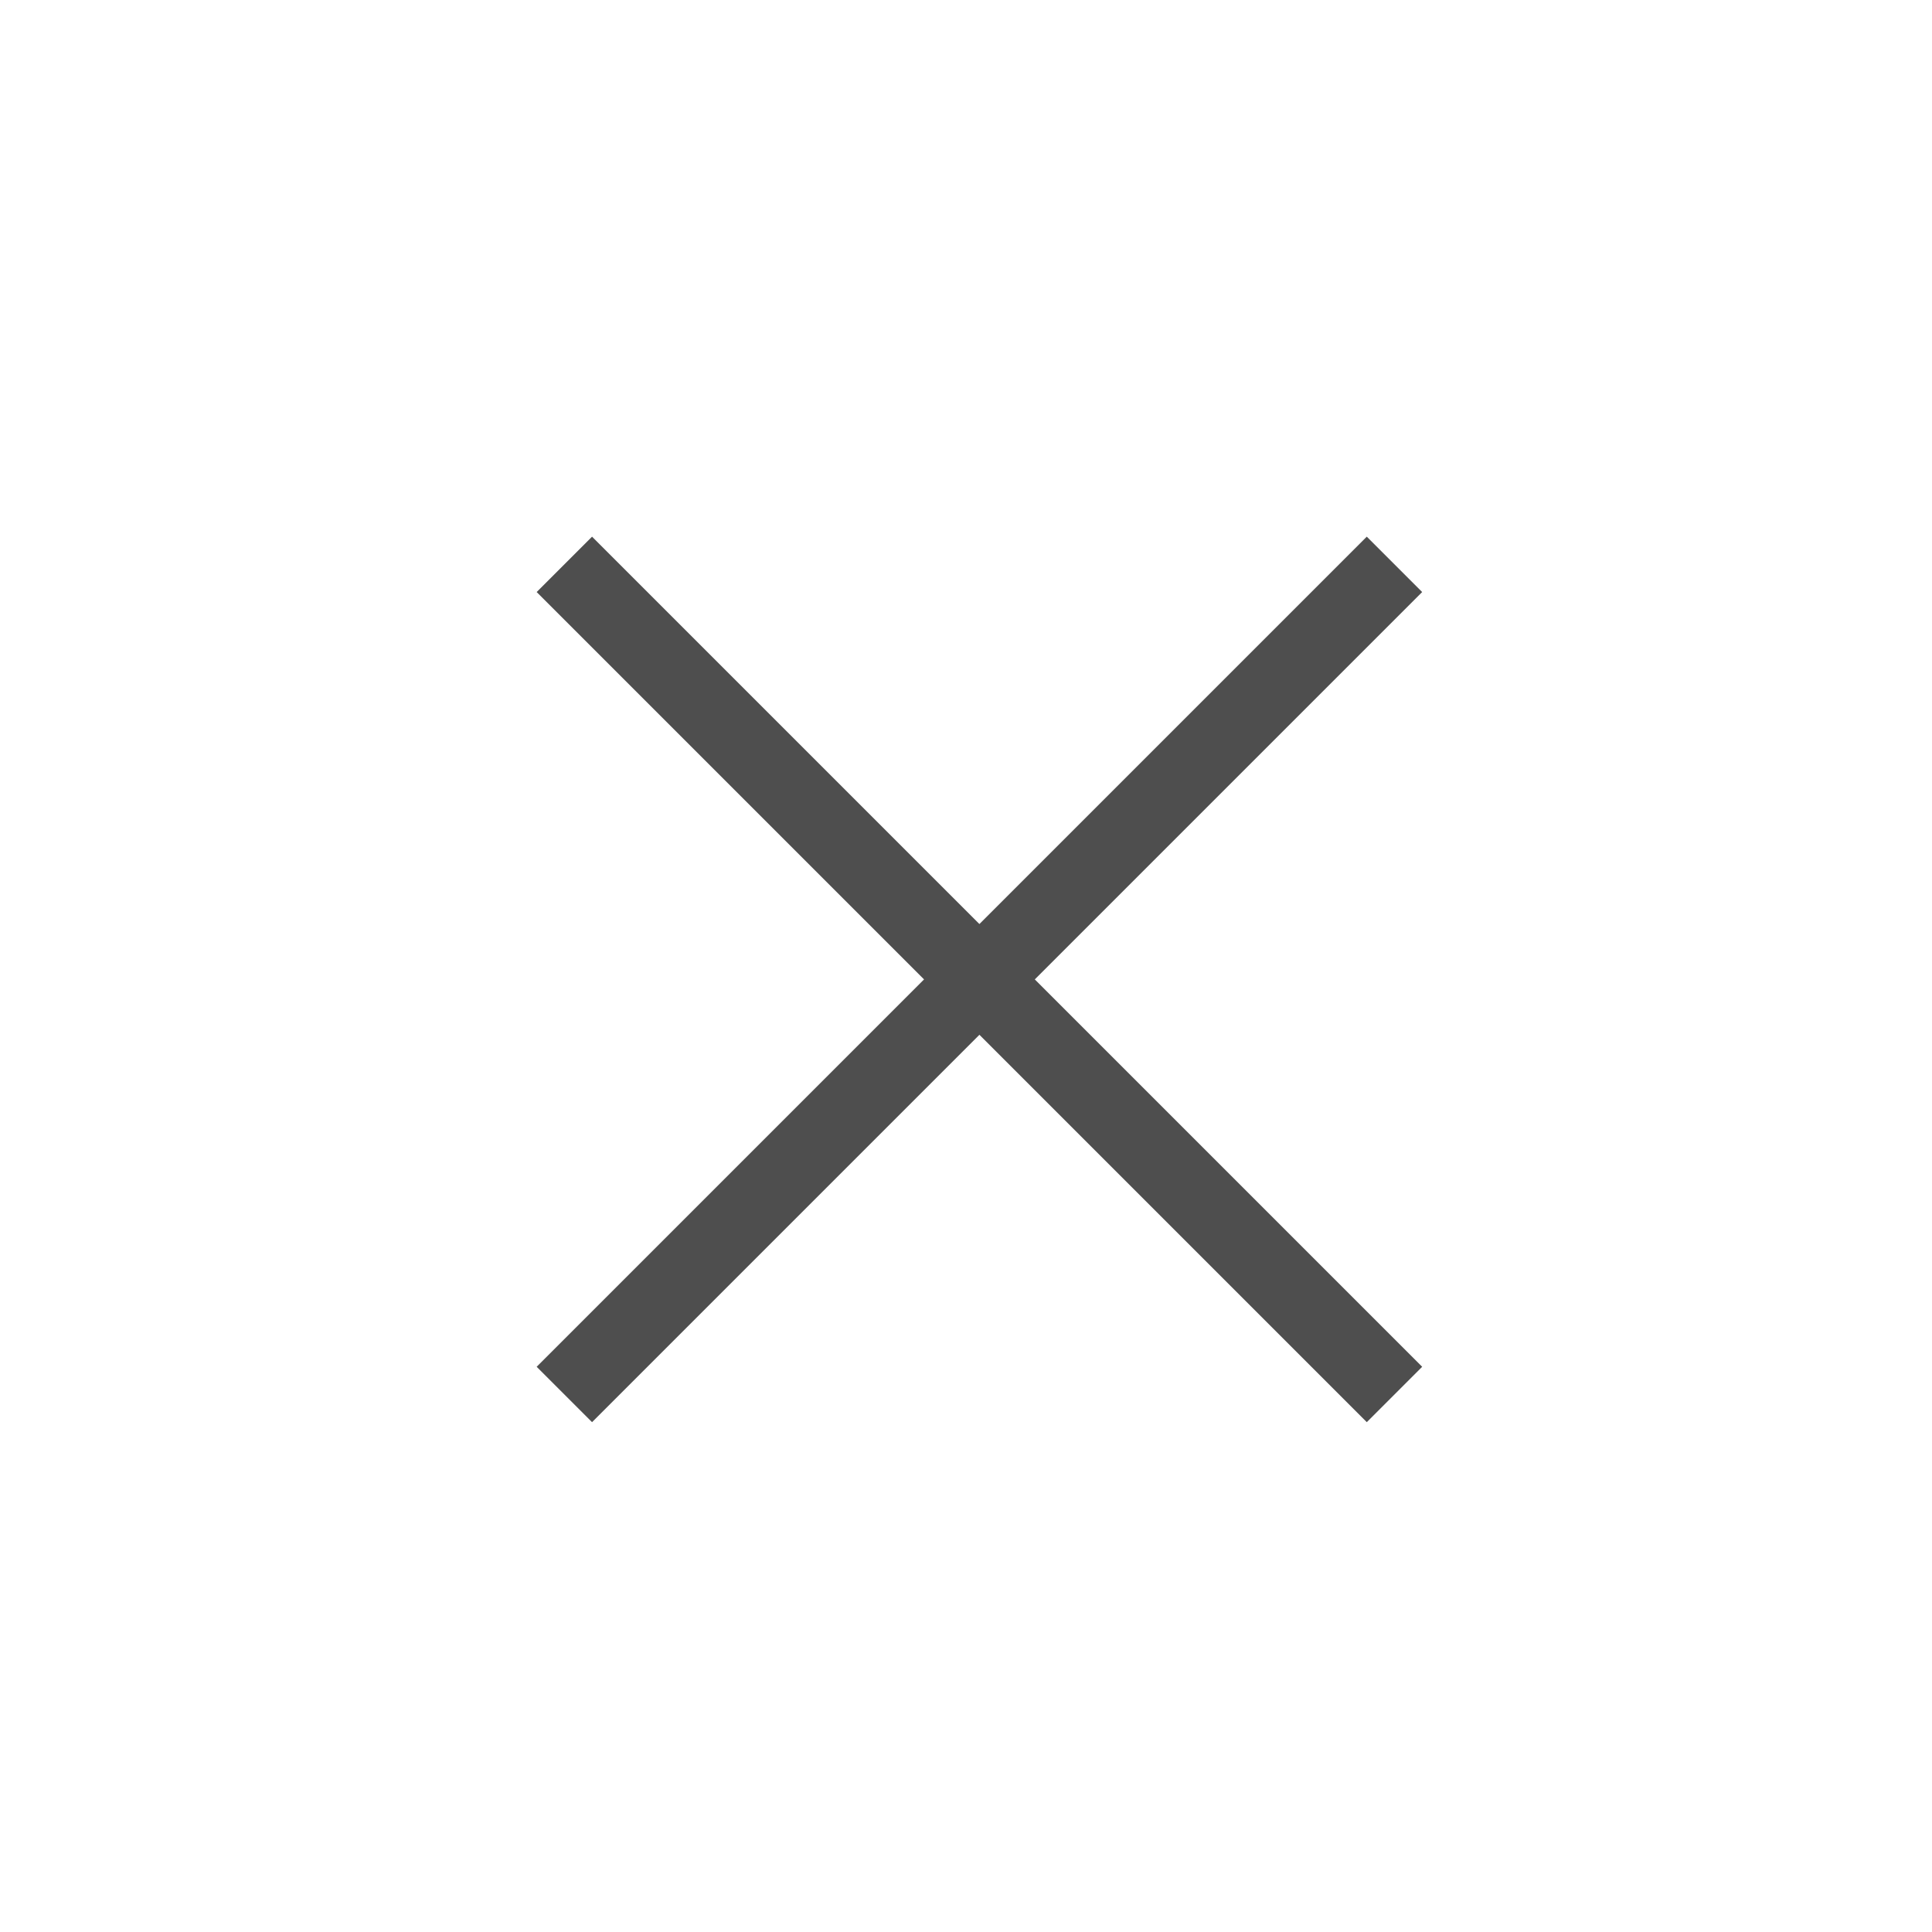
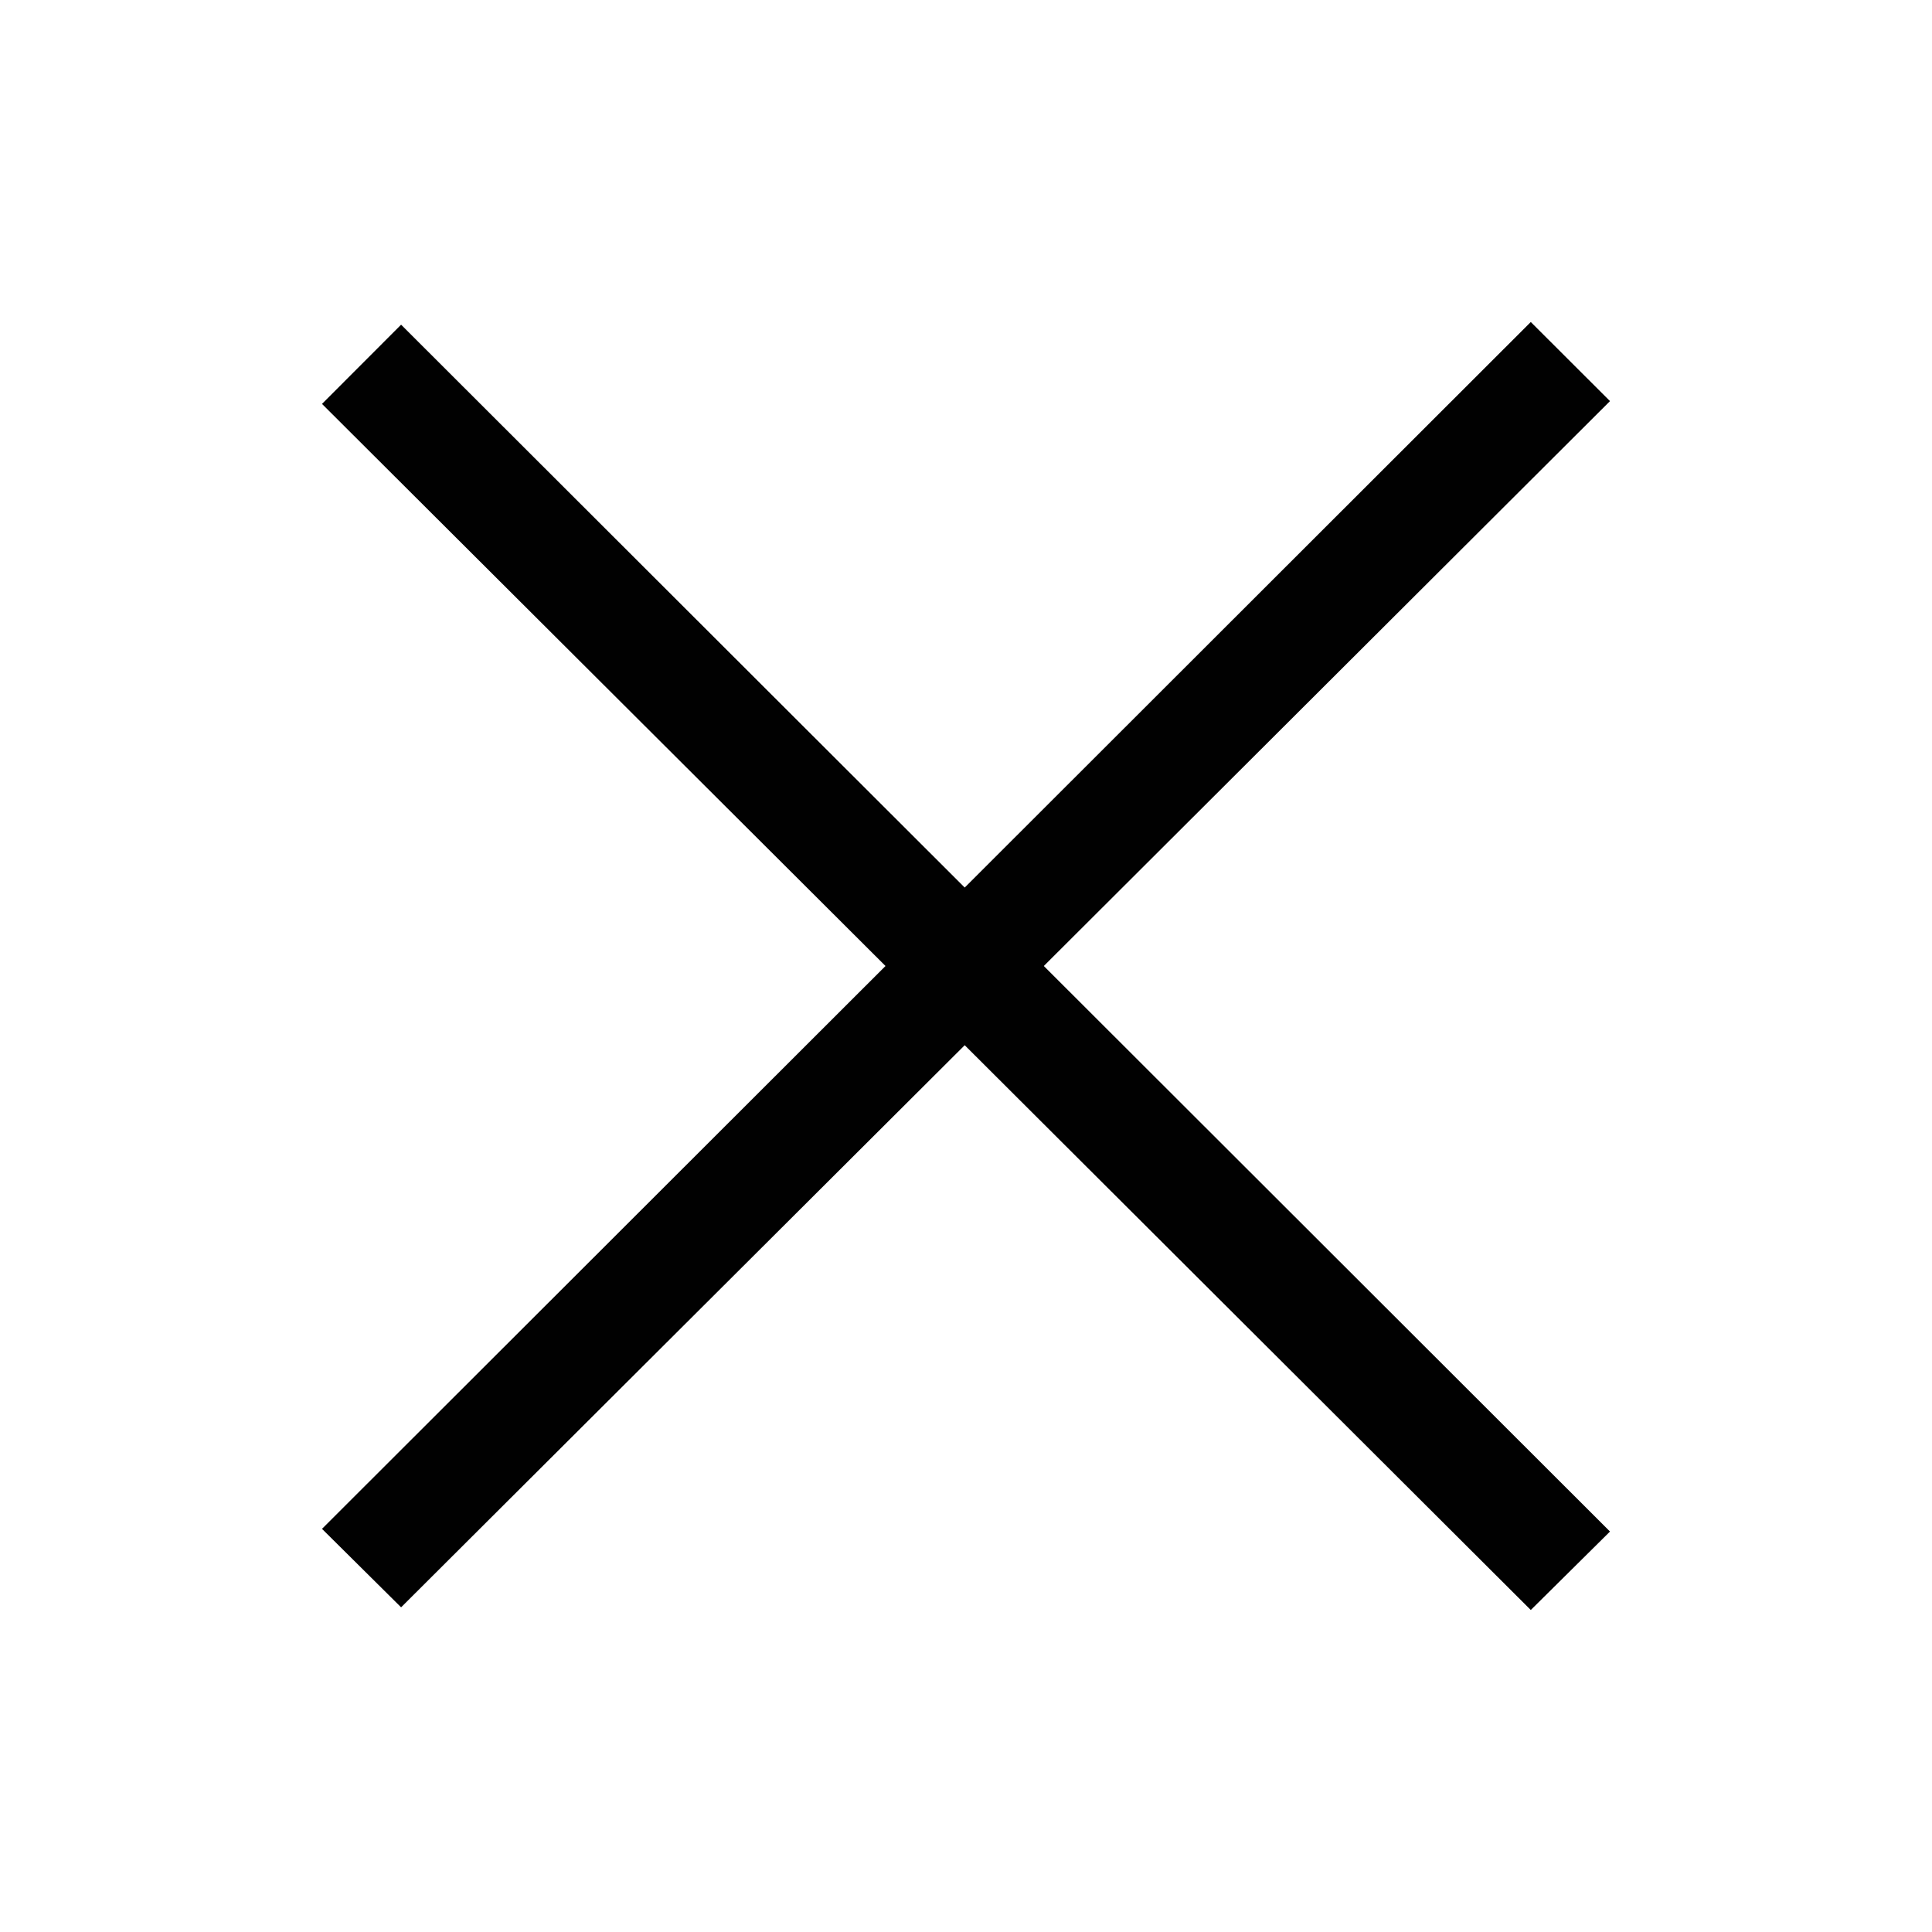
<svg xmlns="http://www.w3.org/2000/svg" width="18px" height="18px" viewBox="0 0 18 18" version="1.1">
  <defs />
  <g id="Page-1" stroke="none" stroke-width="1" fill="none" fill-rule="evenodd">
-     <g id="toolbar-close" fill="#4E4E4E">
-       <polygon id="ios-close-empty---Ionicons" points="12.734 5 13.25 5.516 9.641 9.125 13.25 12.734 12.734 13.25 9.125 9.641 5.516 13.25 5 12.734 8.609 9.125 5 5.516 5.516 5 9.125 8.609" />
+     <g id="toolbar-close" fill="#010101">
+       <polygon id="Shape" points="14.262 3 8.988 8.269 3.737 3.025 3 3.763 8.25 9 3 14.244 3.737 14.975 8.988 9.738 14.262 15 15 14.269 9.725 9 15 3.737" />
    </g>
  </g>
</svg>
